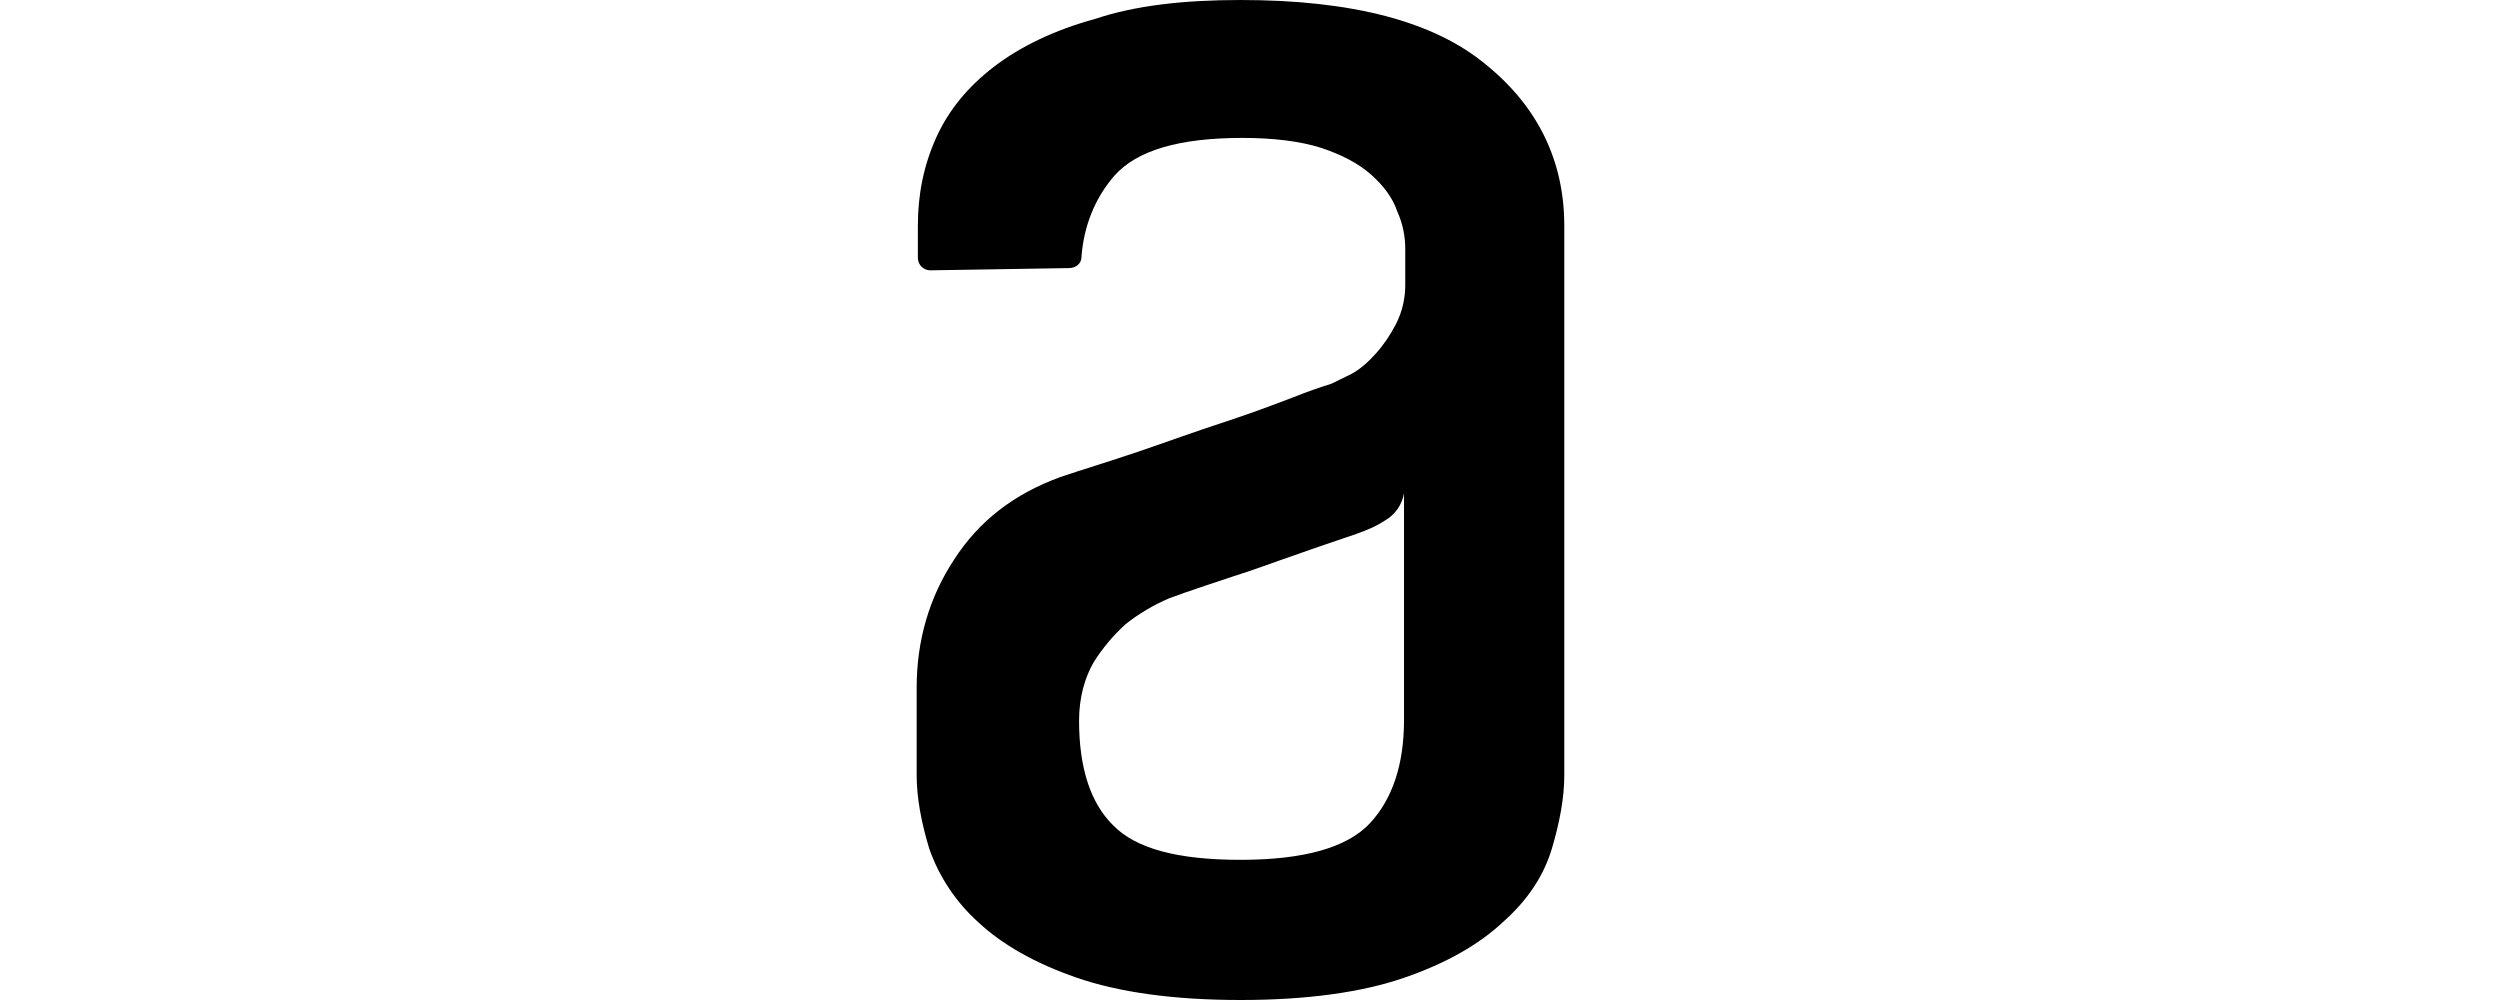
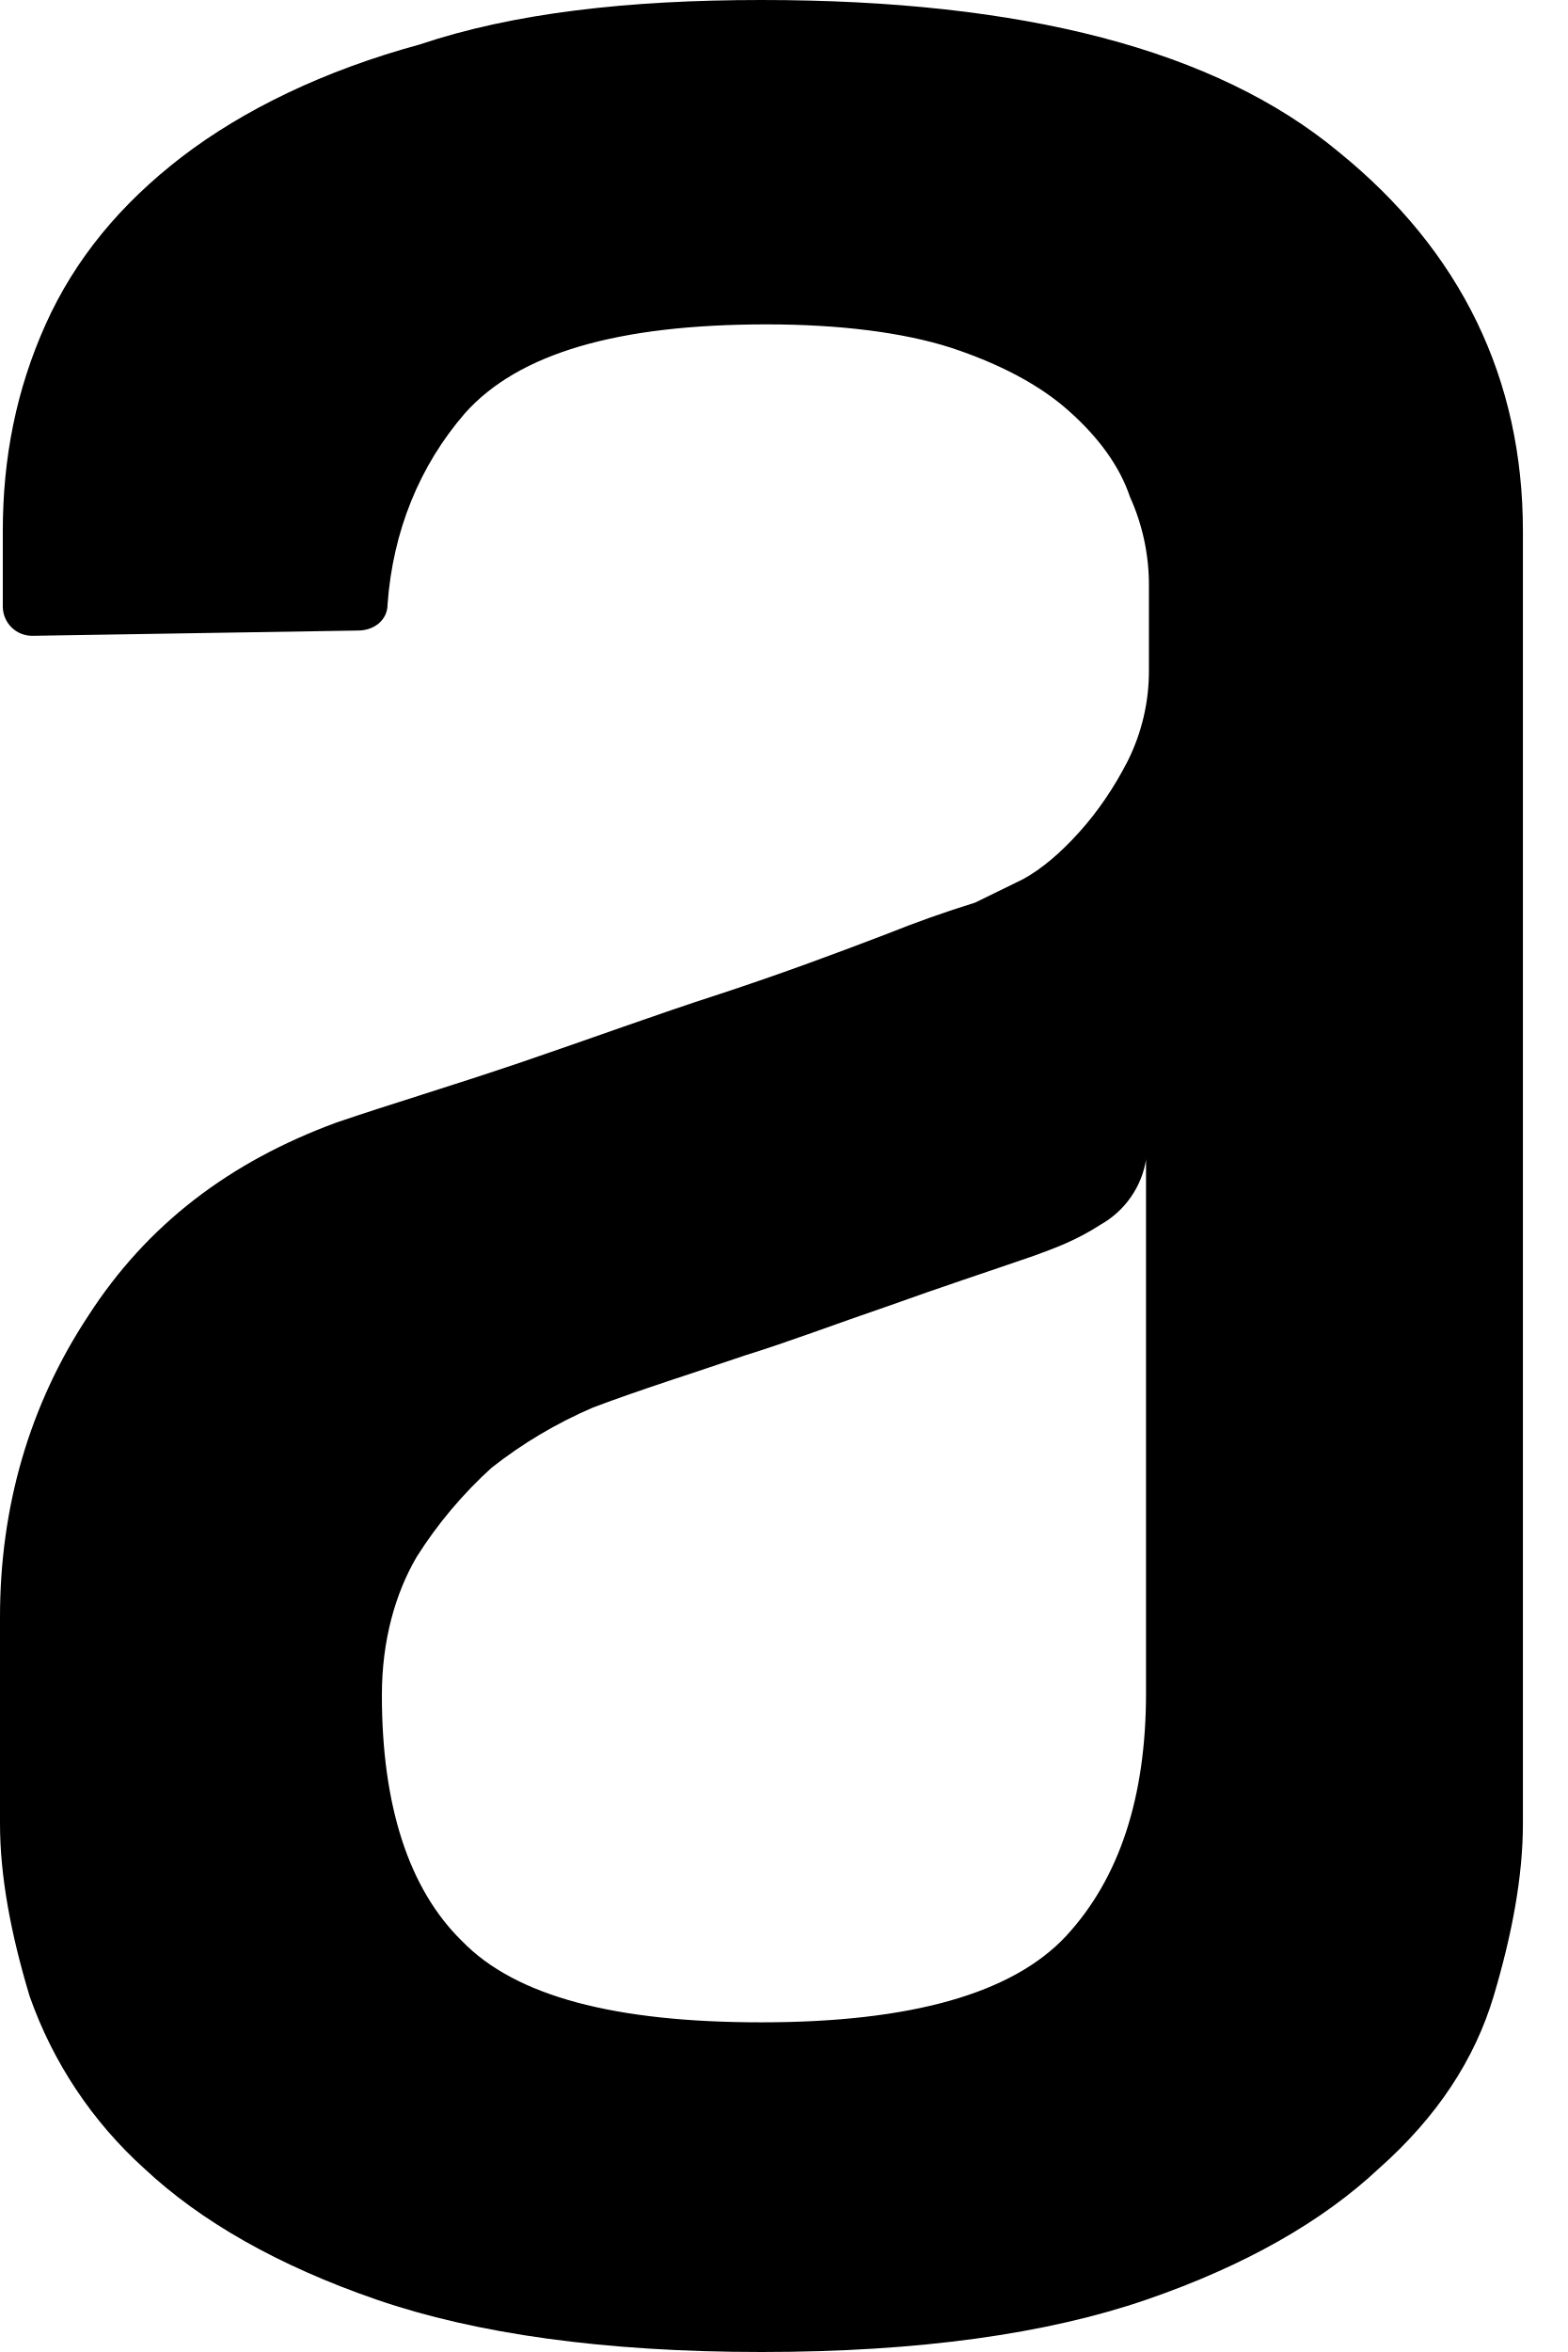
- <svg xmlns="http://www.w3.org/2000/svg" width="120" height="48" viewBox="0 0 120 48" fill="none">
-   <path fill-rule="evenodd" clip-rule="evenodd" d="M67.396 23.653C67.352 23.931 67.247 24.196 67.086 24.427C66.926 24.659 66.715 24.851 66.47 24.99C65.977 25.309 65.545 25.468 65.108 25.627C64.177 25.949 63.197 26.27 62.161 26.643C61.069 27.016 60.089 27.389 59.215 27.659C58.125 28.031 57.089 28.353 56.104 28.725C55.363 29.043 54.667 29.456 54.035 29.954C53.446 30.488 52.932 31.098 52.507 31.77C52.07 32.515 51.795 33.477 51.795 34.597C51.795 36.842 52.34 38.549 53.433 39.616C54.523 40.74 56.544 41.272 59.539 41.272C62.593 41.272 64.665 40.686 65.761 39.511C66.848 38.336 67.393 36.683 67.393 34.549V23.653H67.396ZM59.541 0C64.889 0 68.815 1.016 71.322 3.098C73.831 5.129 75.086 7.741 75.086 10.837V37.215C75.086 38.282 74.87 39.457 74.489 40.737C74.103 42.023 73.343 43.195 72.142 44.259C70.998 45.331 69.417 46.239 67.398 46.933C65.38 47.627 62.763 48 59.544 48C56.33 48 53.708 47.627 51.692 46.933C49.677 46.239 48.093 45.331 46.949 44.259C45.885 43.3 45.078 42.089 44.604 40.737C44.218 39.459 44 38.284 44 37.217V33.001C44 30.756 44.599 28.674 45.8 26.856C47 24.99 48.689 23.709 50.872 22.907C51.962 22.535 53.217 22.162 54.633 21.681C56.053 21.198 57.359 20.717 58.67 20.293C59.981 19.863 61.125 19.434 62.105 19.059C62.696 18.822 63.296 18.609 63.904 18.421L64.887 17.94C65.272 17.727 65.65 17.405 66.033 16.979C66.414 16.555 66.74 16.074 67.015 15.539C67.306 14.96 67.456 14.32 67.452 13.672V11.963C67.456 11.336 67.325 10.716 67.067 10.145C66.851 9.502 66.414 8.916 65.815 8.384C65.216 7.849 64.395 7.422 63.416 7.098C62.434 6.782 61.128 6.62 59.652 6.62C56.598 6.62 54.58 7.212 53.489 8.435C52.564 9.505 52.019 10.839 51.911 12.333C51.911 12.654 51.638 12.868 51.309 12.868L44.658 12.976C44.5 12.976 44.348 12.915 44.236 12.804C44.123 12.693 44.059 12.542 44.057 12.384V10.842C44.057 9.343 44.332 7.955 44.931 6.62C45.532 5.283 46.46 4.165 47.712 3.201C48.967 2.242 50.605 1.442 52.566 0.908C54.477 0.265 56.821 0 59.547 0H59.541Z" fill="#000000" />
+ <svg xmlns="http://www.w3.org/2000/svg" width="32" height="48" viewBox="0 0 32 48" fill="none">
+   <path fill-rule="evenodd" clip-rule="evenodd" d="M23.396 23.653C23.352 23.931 23.247 24.196 23.086 24.427C22.926 24.659 22.715 24.851 22.47 24.99C21.977 25.309 21.545 25.468 21.108 25.627C20.177 25.949 19.197 26.27 18.161 26.643C17.069 27.016 16.089 27.389 15.215 27.659C14.125 28.031 13.089 28.353 12.104 28.725C11.363 29.043 10.667 29.456 10.034 29.954C9.446 30.488 8.932 31.098 8.507 31.77C8.07 32.515 7.795 33.477 7.795 34.597C7.795 36.842 8.34 38.549 9.433 39.616C10.523 40.74 12.544 41.272 15.539 41.272C18.593 41.272 20.666 40.686 21.761 39.511C22.848 38.336 23.393 36.683 23.393 34.549V23.653H23.396ZM15.541 0C20.889 0 24.815 1.016 27.322 3.098C29.831 5.129 31.086 7.741 31.086 10.837V37.215C31.086 38.282 30.87 39.457 30.489 40.737C30.104 42.023 29.343 43.195 28.142 44.259C26.998 45.331 25.417 46.239 23.398 46.933C21.38 47.627 18.763 48 15.544 48C12.33 48 9.708 47.627 7.692 46.933C5.677 46.239 4.093 45.331 2.949 44.259C1.885 43.3 1.078 42.089 0.604 40.737C0.219 39.459 0 38.284 0 37.217V33.001C0 30.756 0.599 28.674 1.8 26.856C3 24.99 4.689 23.709 6.872 22.907C7.962 22.535 9.217 22.162 10.633 21.681C12.053 21.198 13.359 20.717 14.67 20.293C15.981 19.863 17.125 19.434 18.105 19.059C18.696 18.822 19.296 18.609 19.904 18.421L20.887 17.94C21.272 17.727 21.65 17.405 22.033 16.979C22.414 16.555 22.74 16.074 23.015 15.539C23.306 14.96 23.456 14.32 23.452 13.672V11.963C23.456 11.336 23.325 10.716 23.067 10.145C22.851 9.502 22.414 8.916 21.815 8.384C21.216 7.849 20.395 7.422 19.416 7.098C18.434 6.782 17.128 6.62 15.652 6.62C12.598 6.62 10.579 7.212 9.489 8.435C8.564 9.505 8.019 10.839 7.911 12.333C7.911 12.654 7.638 12.868 7.309 12.868L0.658 12.976C0.5 12.976 0.348 12.915 0.236 12.804C0.123 12.693 0.059 12.542 0.057 12.384V10.842C0.057 9.343 0.332 7.955 0.931 6.62C1.532 5.283 2.46 4.165 3.712 3.201C4.967 2.242 6.605 1.442 8.566 0.908C10.477 0.265 12.821 0 15.547 0H15.541Z" fill="#000000" />
</svg>
